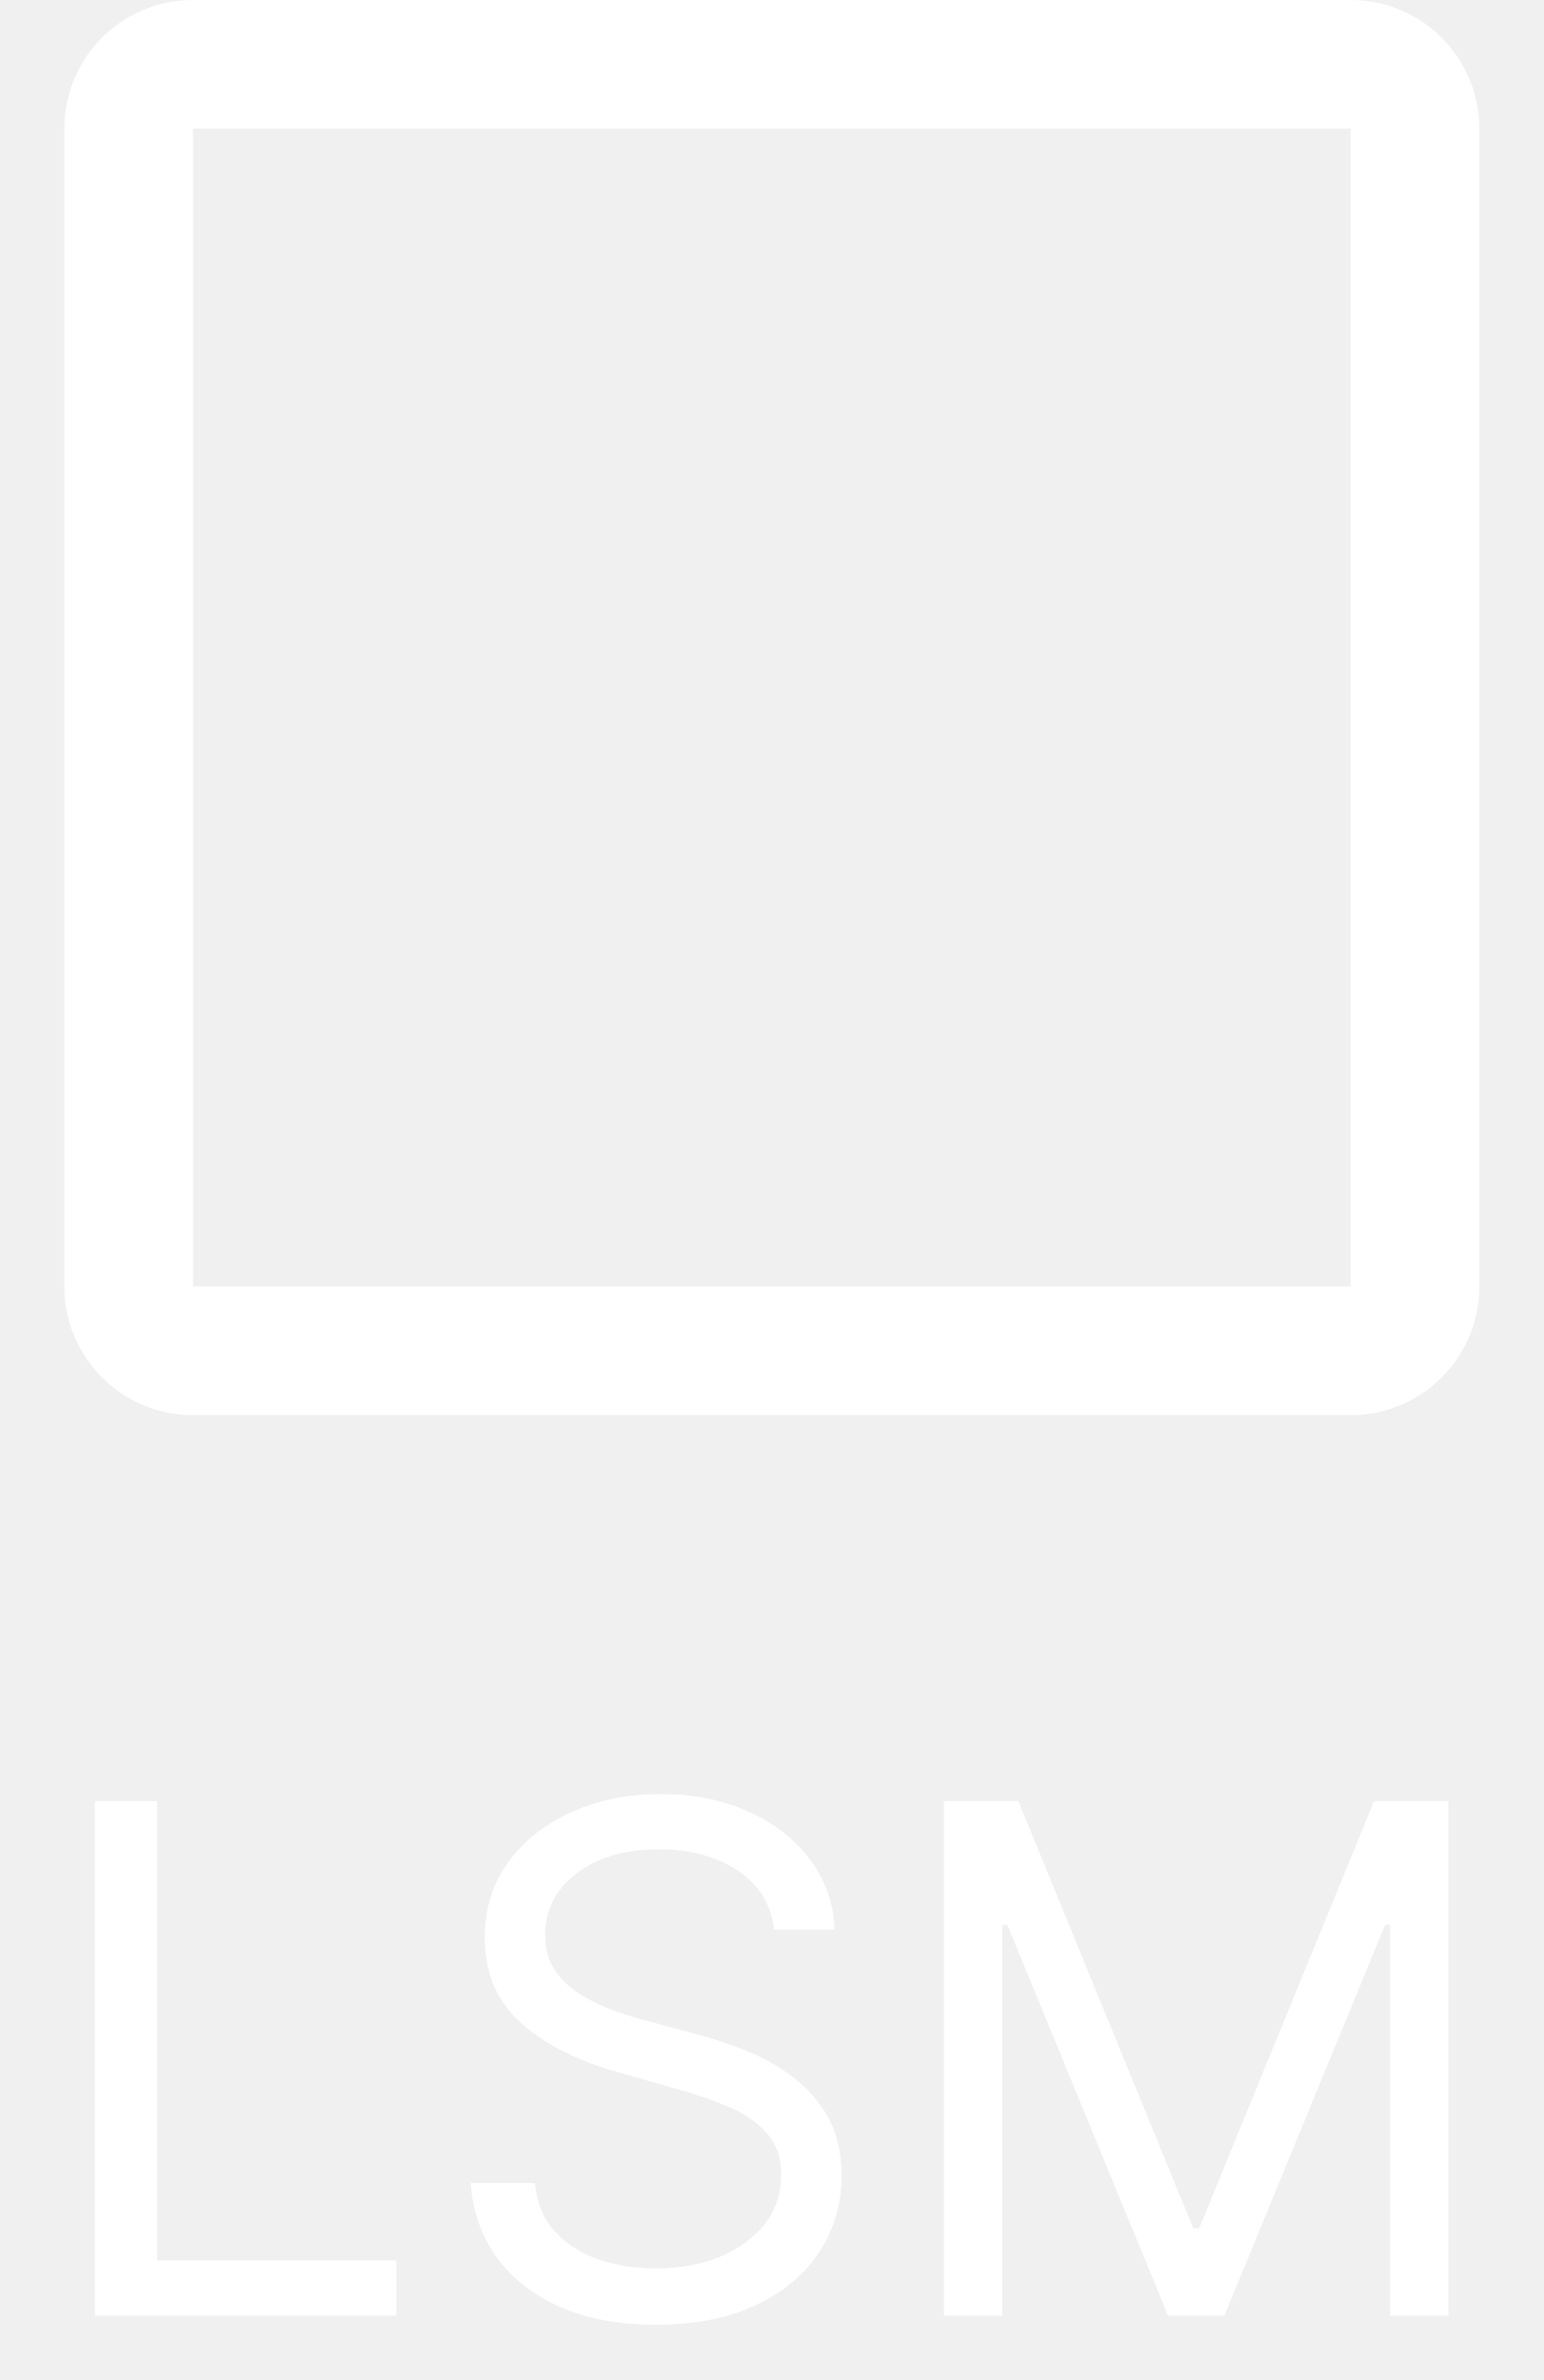
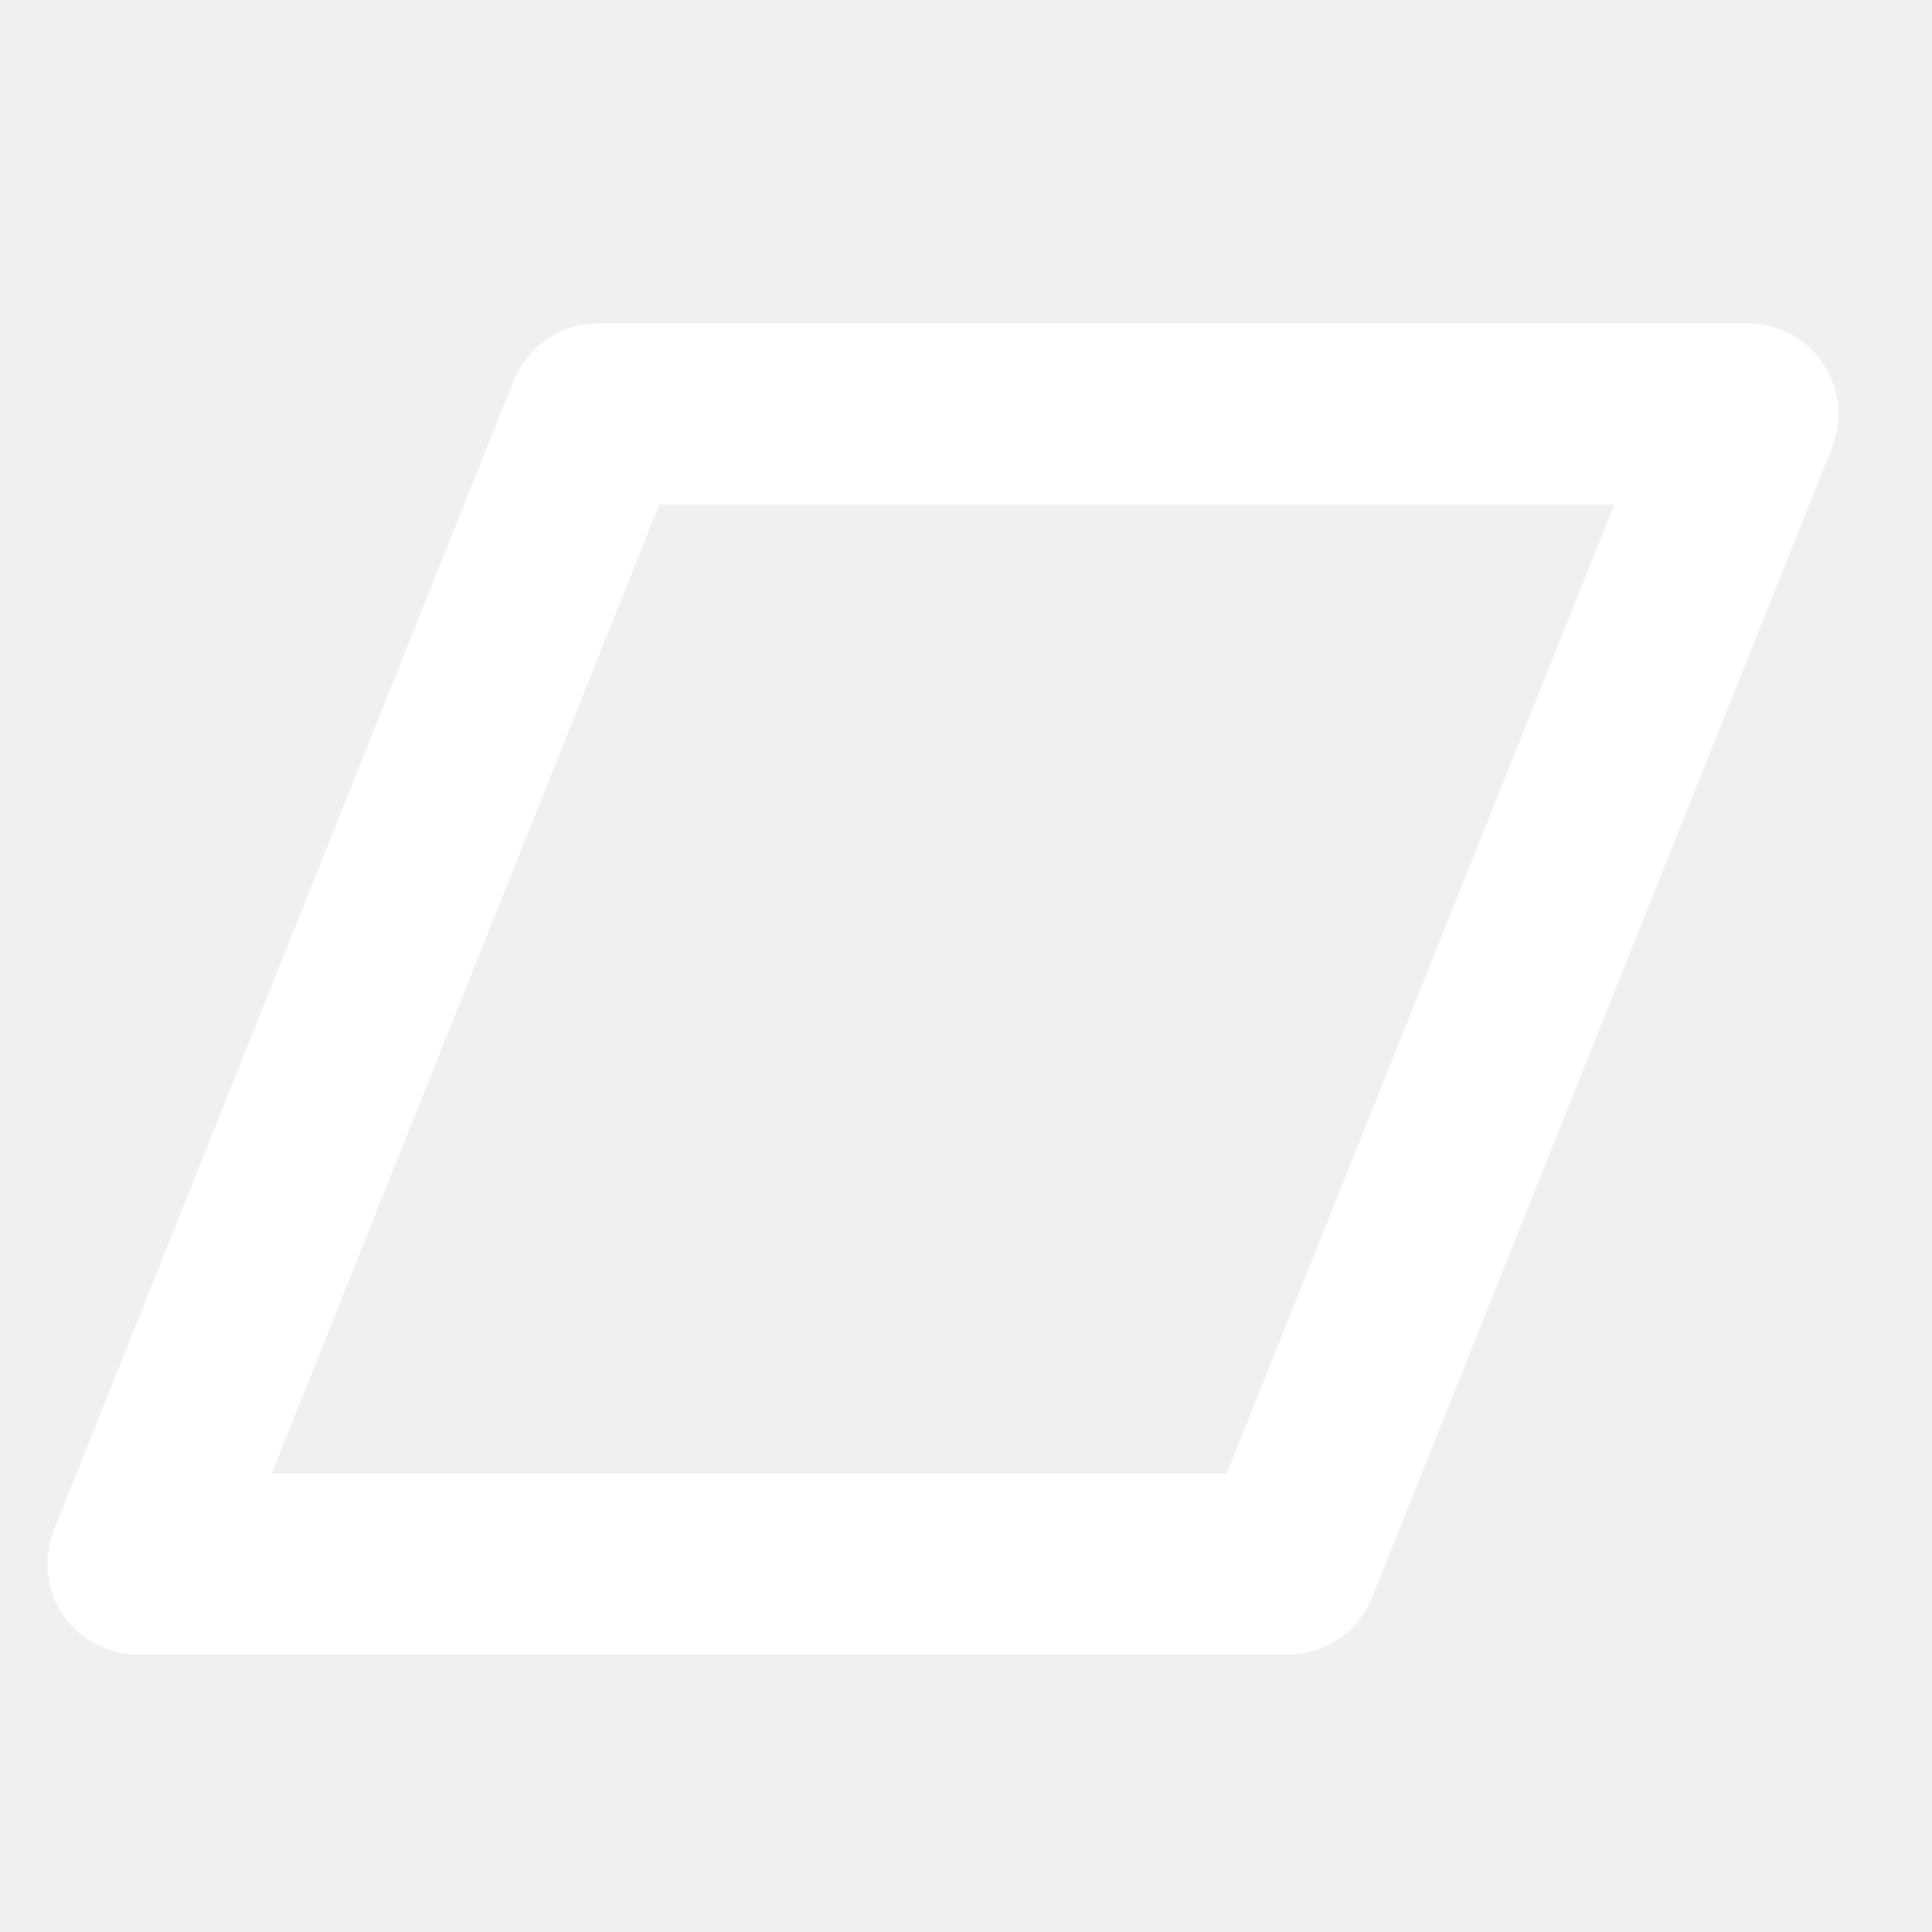
- <svg xmlns="http://www.w3.org/2000/svg" width="24" height="37" viewBox="0 0 24 37" fill="none">
-   <rect x="2" y="1" width="20" height="20" rx="1" stroke="white" stroke-width="2" />
-   <path d="M1.475 36V28H2.443V35.141H6.162V36H1.475ZM12.037 30C11.99 29.604 11.8 29.297 11.467 29.078C11.133 28.859 10.725 28.75 10.24 28.75C9.886 28.75 9.576 28.807 9.311 28.922C9.048 29.037 8.842 29.194 8.693 29.395C8.548 29.595 8.475 29.823 8.475 30.078C8.475 30.292 8.525 30.475 8.627 30.629C8.731 30.78 8.864 30.906 9.025 31.008C9.187 31.107 9.356 31.189 9.533 31.254C9.71 31.316 9.873 31.367 10.021 31.406L10.834 31.625C11.042 31.68 11.274 31.755 11.529 31.852C11.787 31.948 12.033 32.079 12.268 32.246C12.505 32.41 12.7 32.621 12.854 32.879C13.007 33.137 13.084 33.453 13.084 33.828C13.084 34.26 12.971 34.651 12.744 35C12.52 35.349 12.192 35.626 11.76 35.832C11.33 36.038 10.808 36.141 10.193 36.141C9.62 36.141 9.124 36.048 8.705 35.863C8.288 35.678 7.96 35.421 7.721 35.09C7.484 34.759 7.35 34.375 7.318 33.938H8.318C8.344 34.24 8.446 34.49 8.623 34.688C8.803 34.883 9.029 35.029 9.303 35.125C9.579 35.219 9.876 35.266 10.193 35.266C10.563 35.266 10.895 35.206 11.19 35.086C11.484 34.964 11.717 34.794 11.889 34.578C12.06 34.359 12.146 34.104 12.146 33.812C12.146 33.547 12.072 33.331 11.924 33.164C11.775 32.997 11.58 32.862 11.338 32.758C11.096 32.654 10.834 32.562 10.553 32.484L9.568 32.203C8.943 32.023 8.449 31.767 8.084 31.434C7.719 31.1 7.537 30.664 7.537 30.125C7.537 29.677 7.658 29.287 7.9 28.953C8.145 28.617 8.473 28.357 8.885 28.172C9.299 27.984 9.761 27.891 10.271 27.891C10.787 27.891 11.245 27.983 11.646 28.168C12.047 28.35 12.365 28.6 12.6 28.918C12.837 29.236 12.962 29.596 12.975 30H12.037ZM14.677 28H15.833L18.552 34.641H18.645L21.364 28H22.52V36H21.614V29.922H21.536L19.036 36H18.161L15.661 29.922H15.583V36H14.677V28Z" fill="white" />
+ <svg xmlns="http://www.w3.org/2000/svg" width="16" height="16" viewBox="0 0 16 16" fill="none">
+   <path d="M1.143 12.952L4.952 3.429H14.476L10.667 12.952H1.143Z" stroke="white" stroke-width="1.5" stroke-linecap="round" stroke-linejoin="round" />
</svg>
